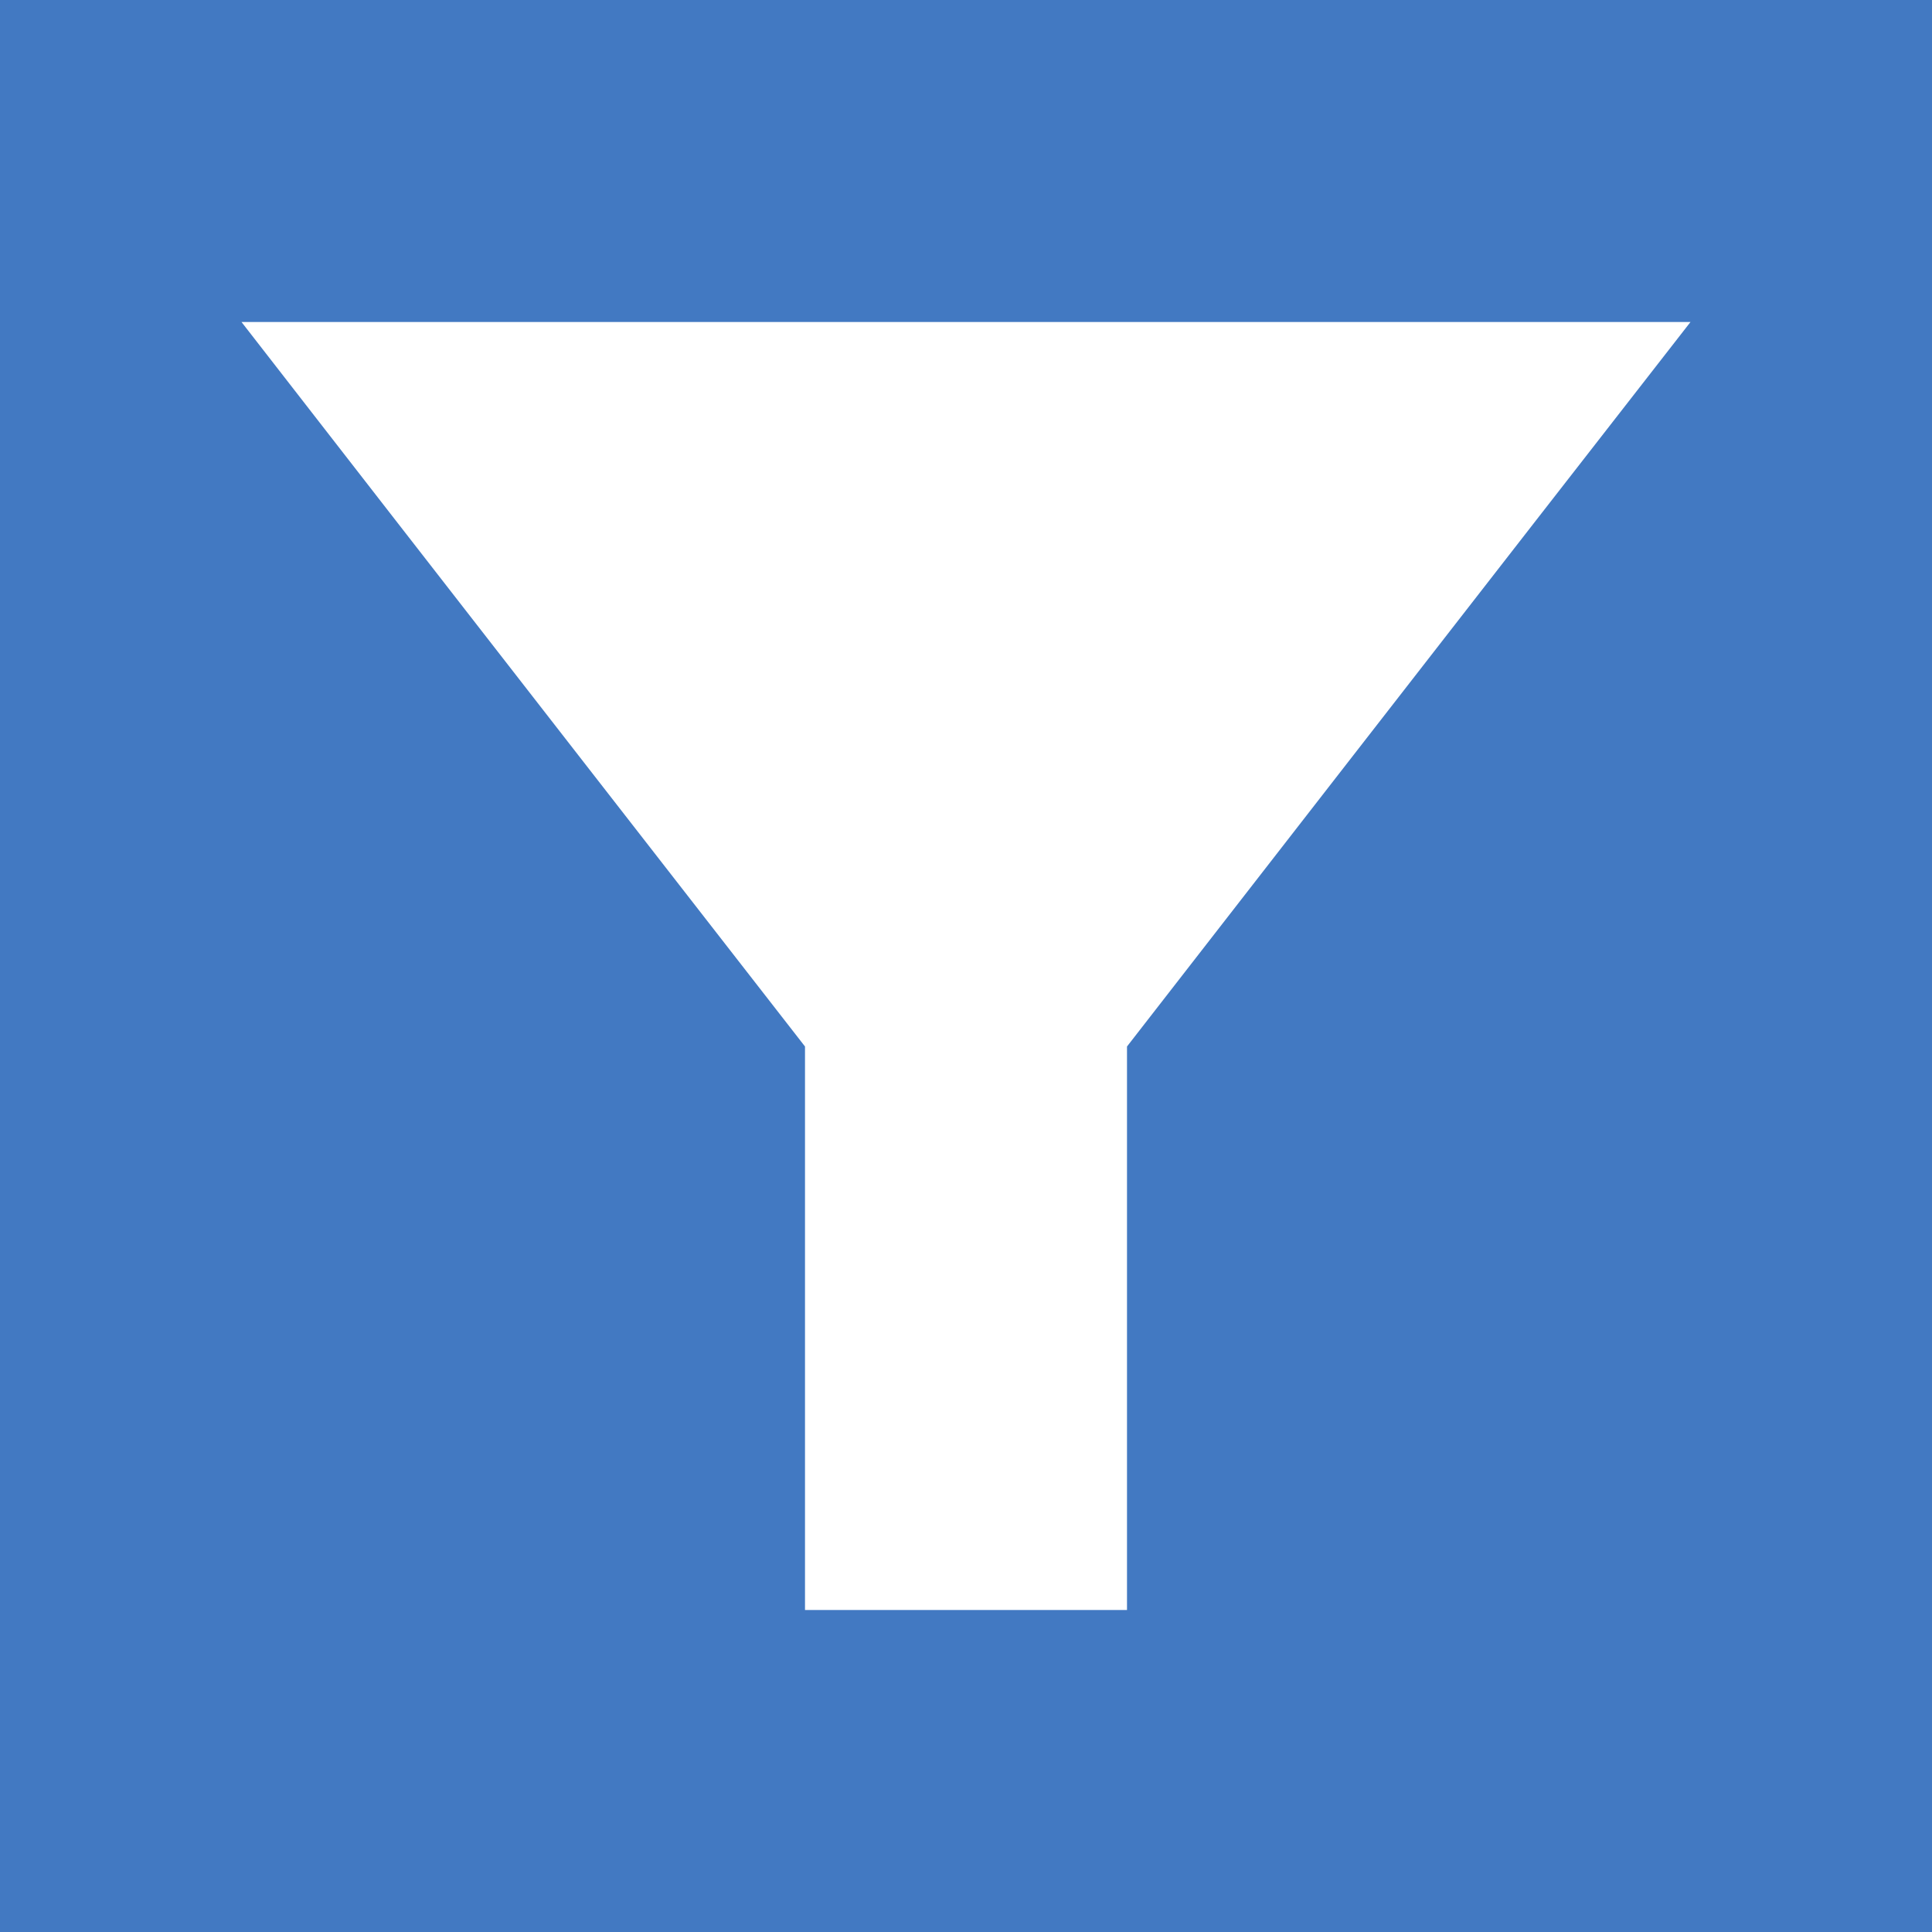
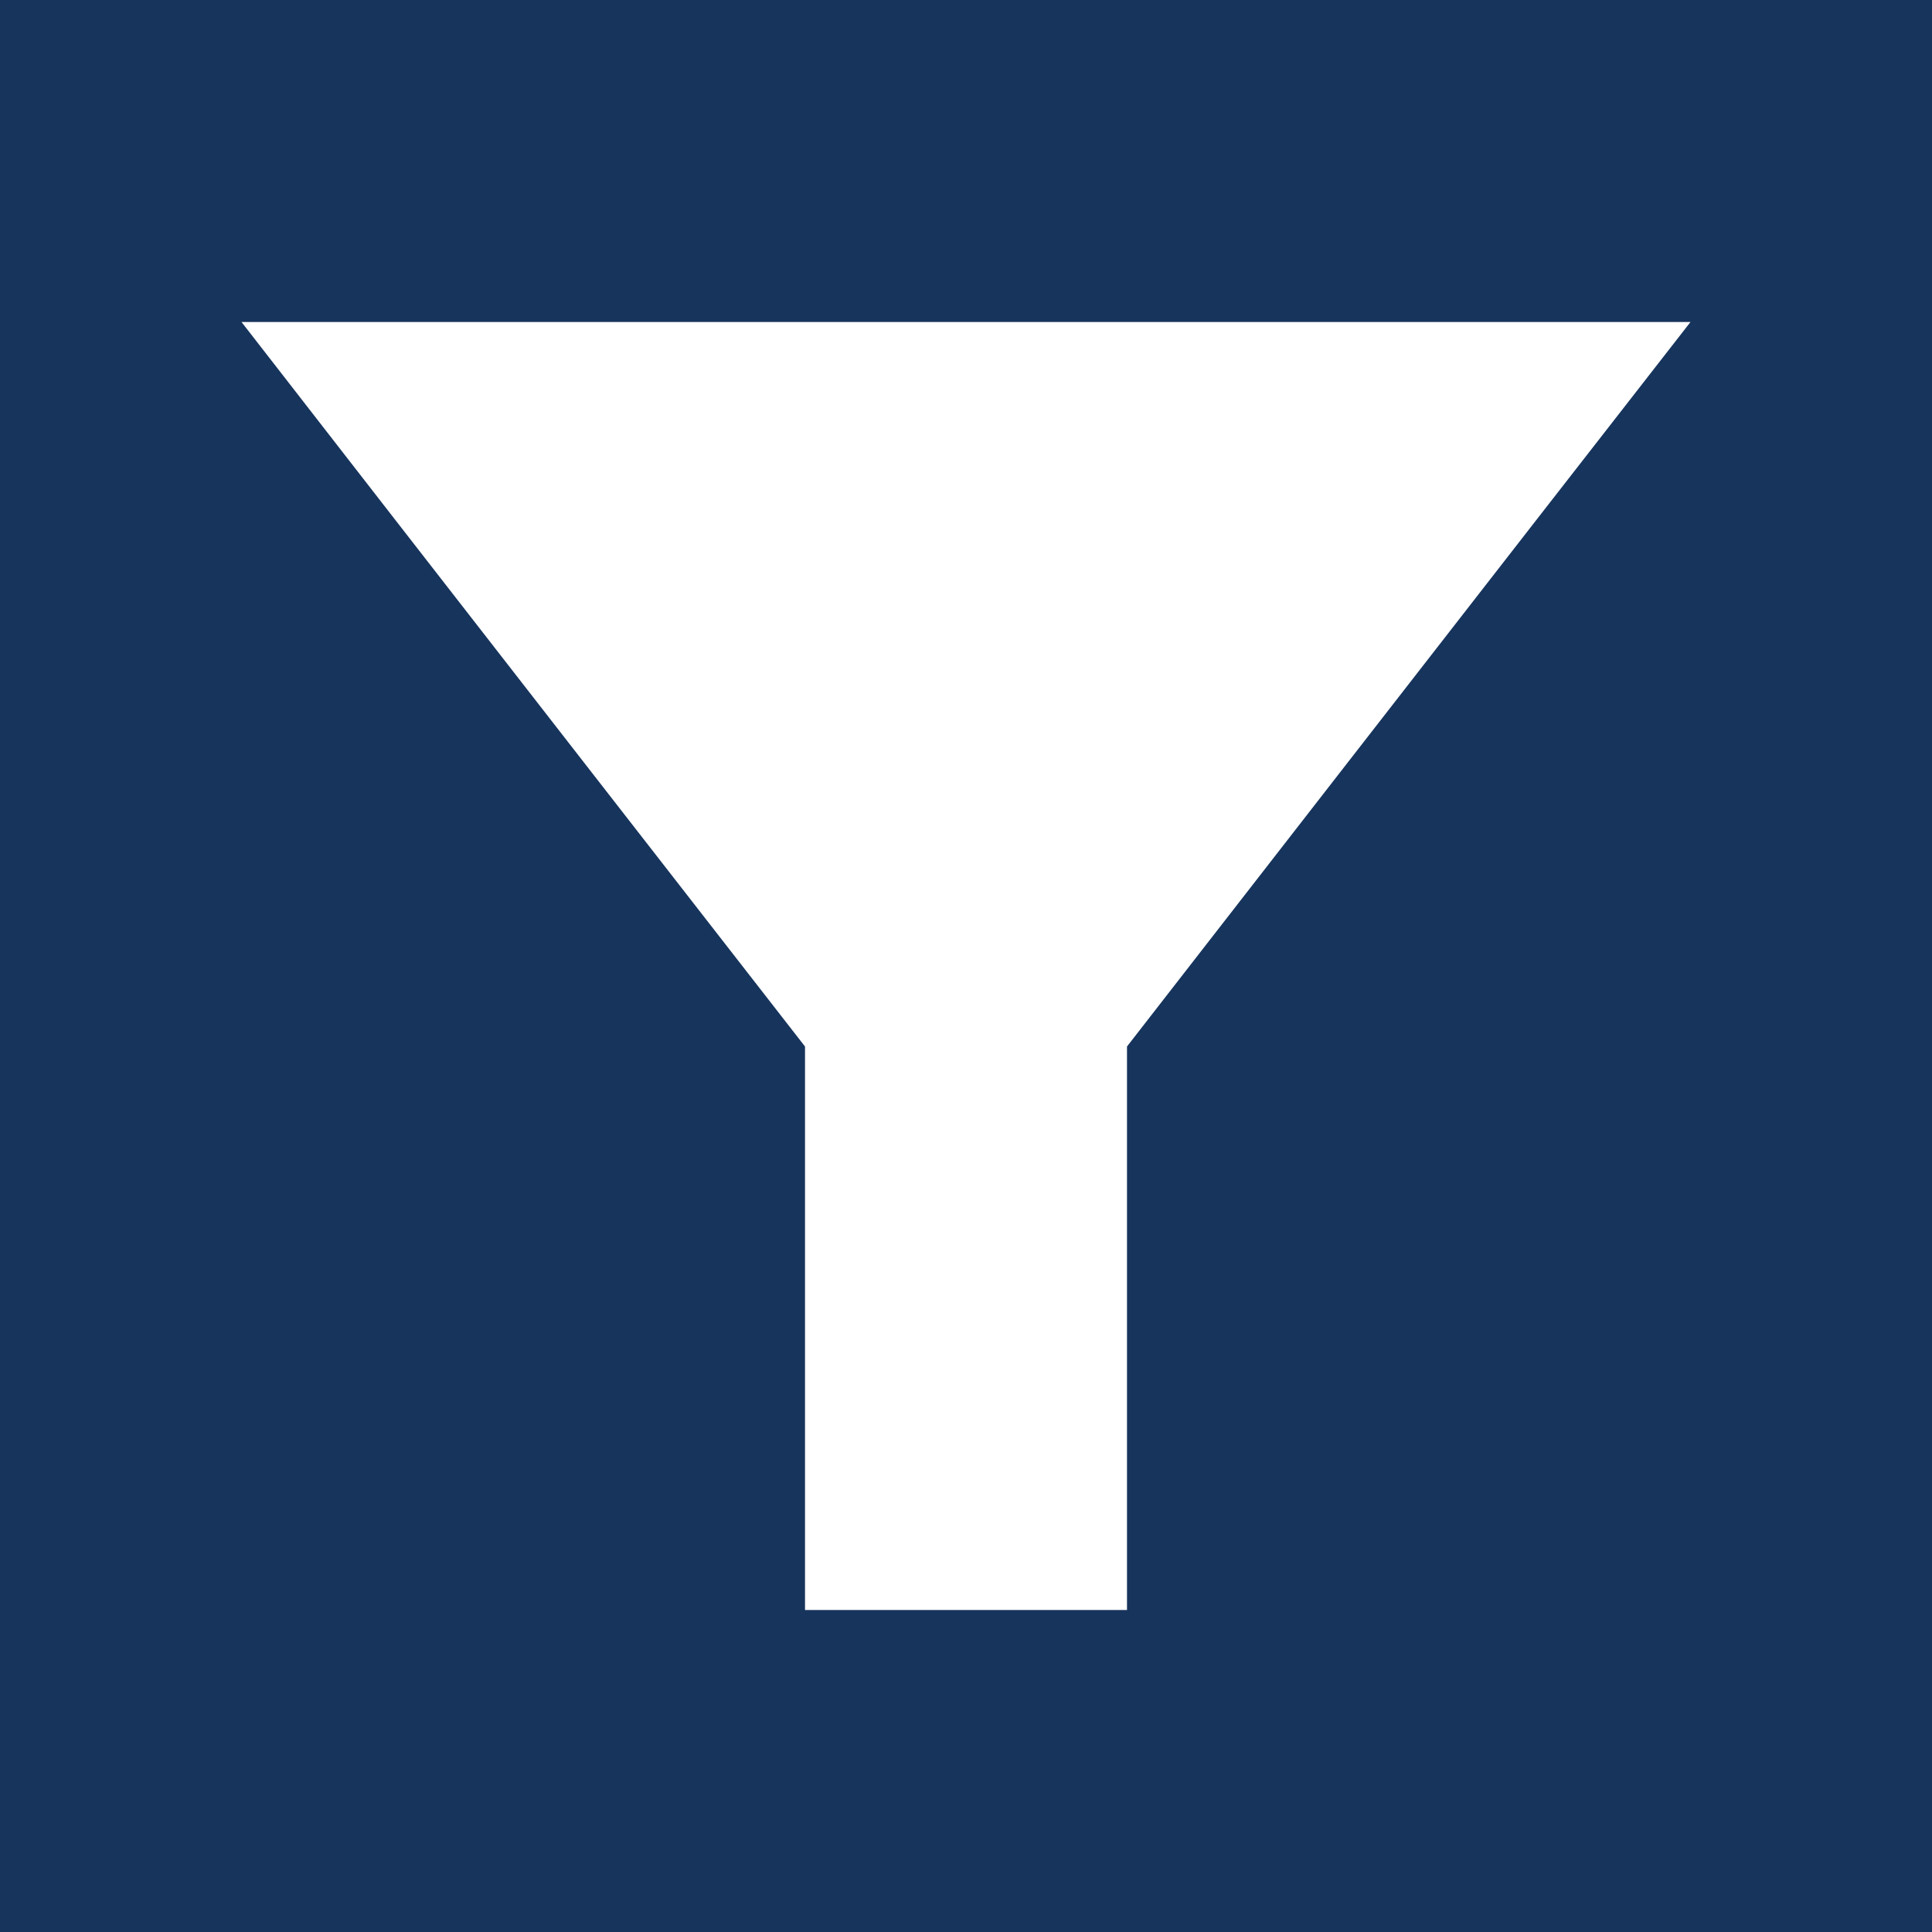
<svg xmlns="http://www.w3.org/2000/svg" height="50" viewBox="0 0 24 24" width="50" fill="black">
  <g>
    <path d="M0,0h24 M24,24H0" fill="none" />
-     <path d="M0,0h24v24H0V0z" fill="#4279C2" />
+     <path d="M0,0h24v24H0V0z" fill="#16345C" />
    <path d="M3,4c2.01,2.59,7,9,7,9v7h4v-7c0,0,4.98-6.41,7-9H3z" fill="white" />
  </g>
</svg>
